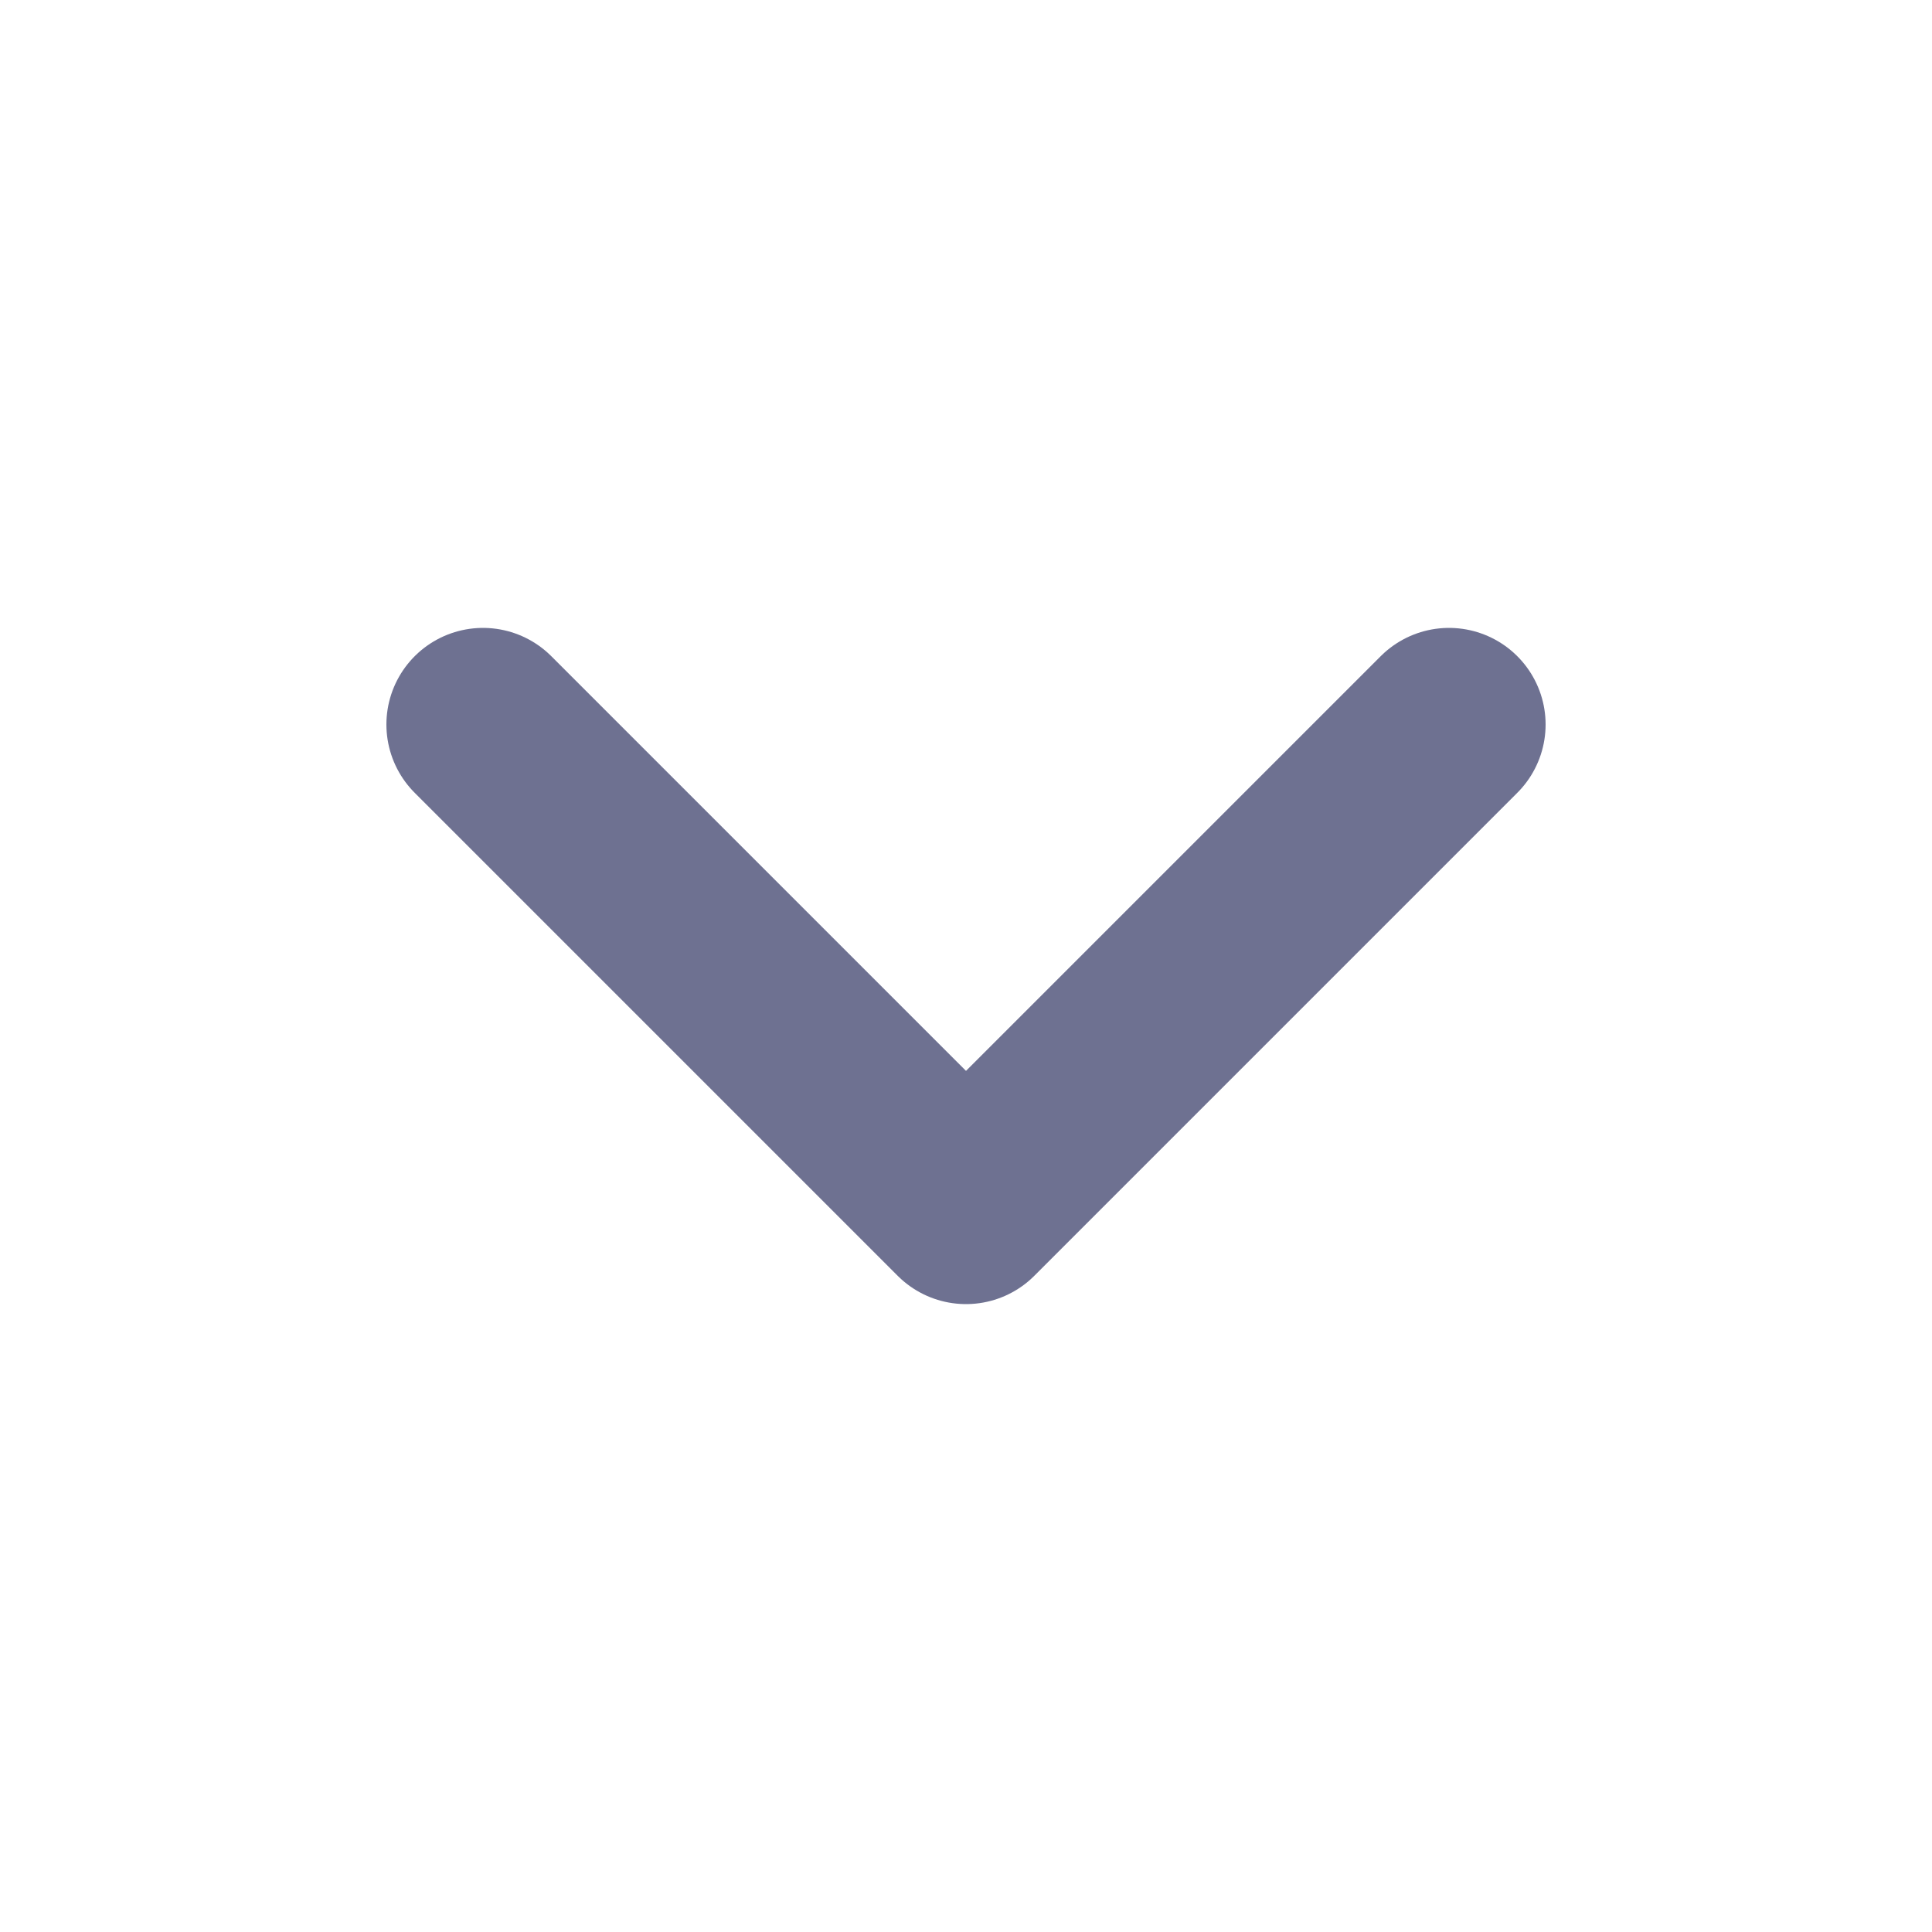
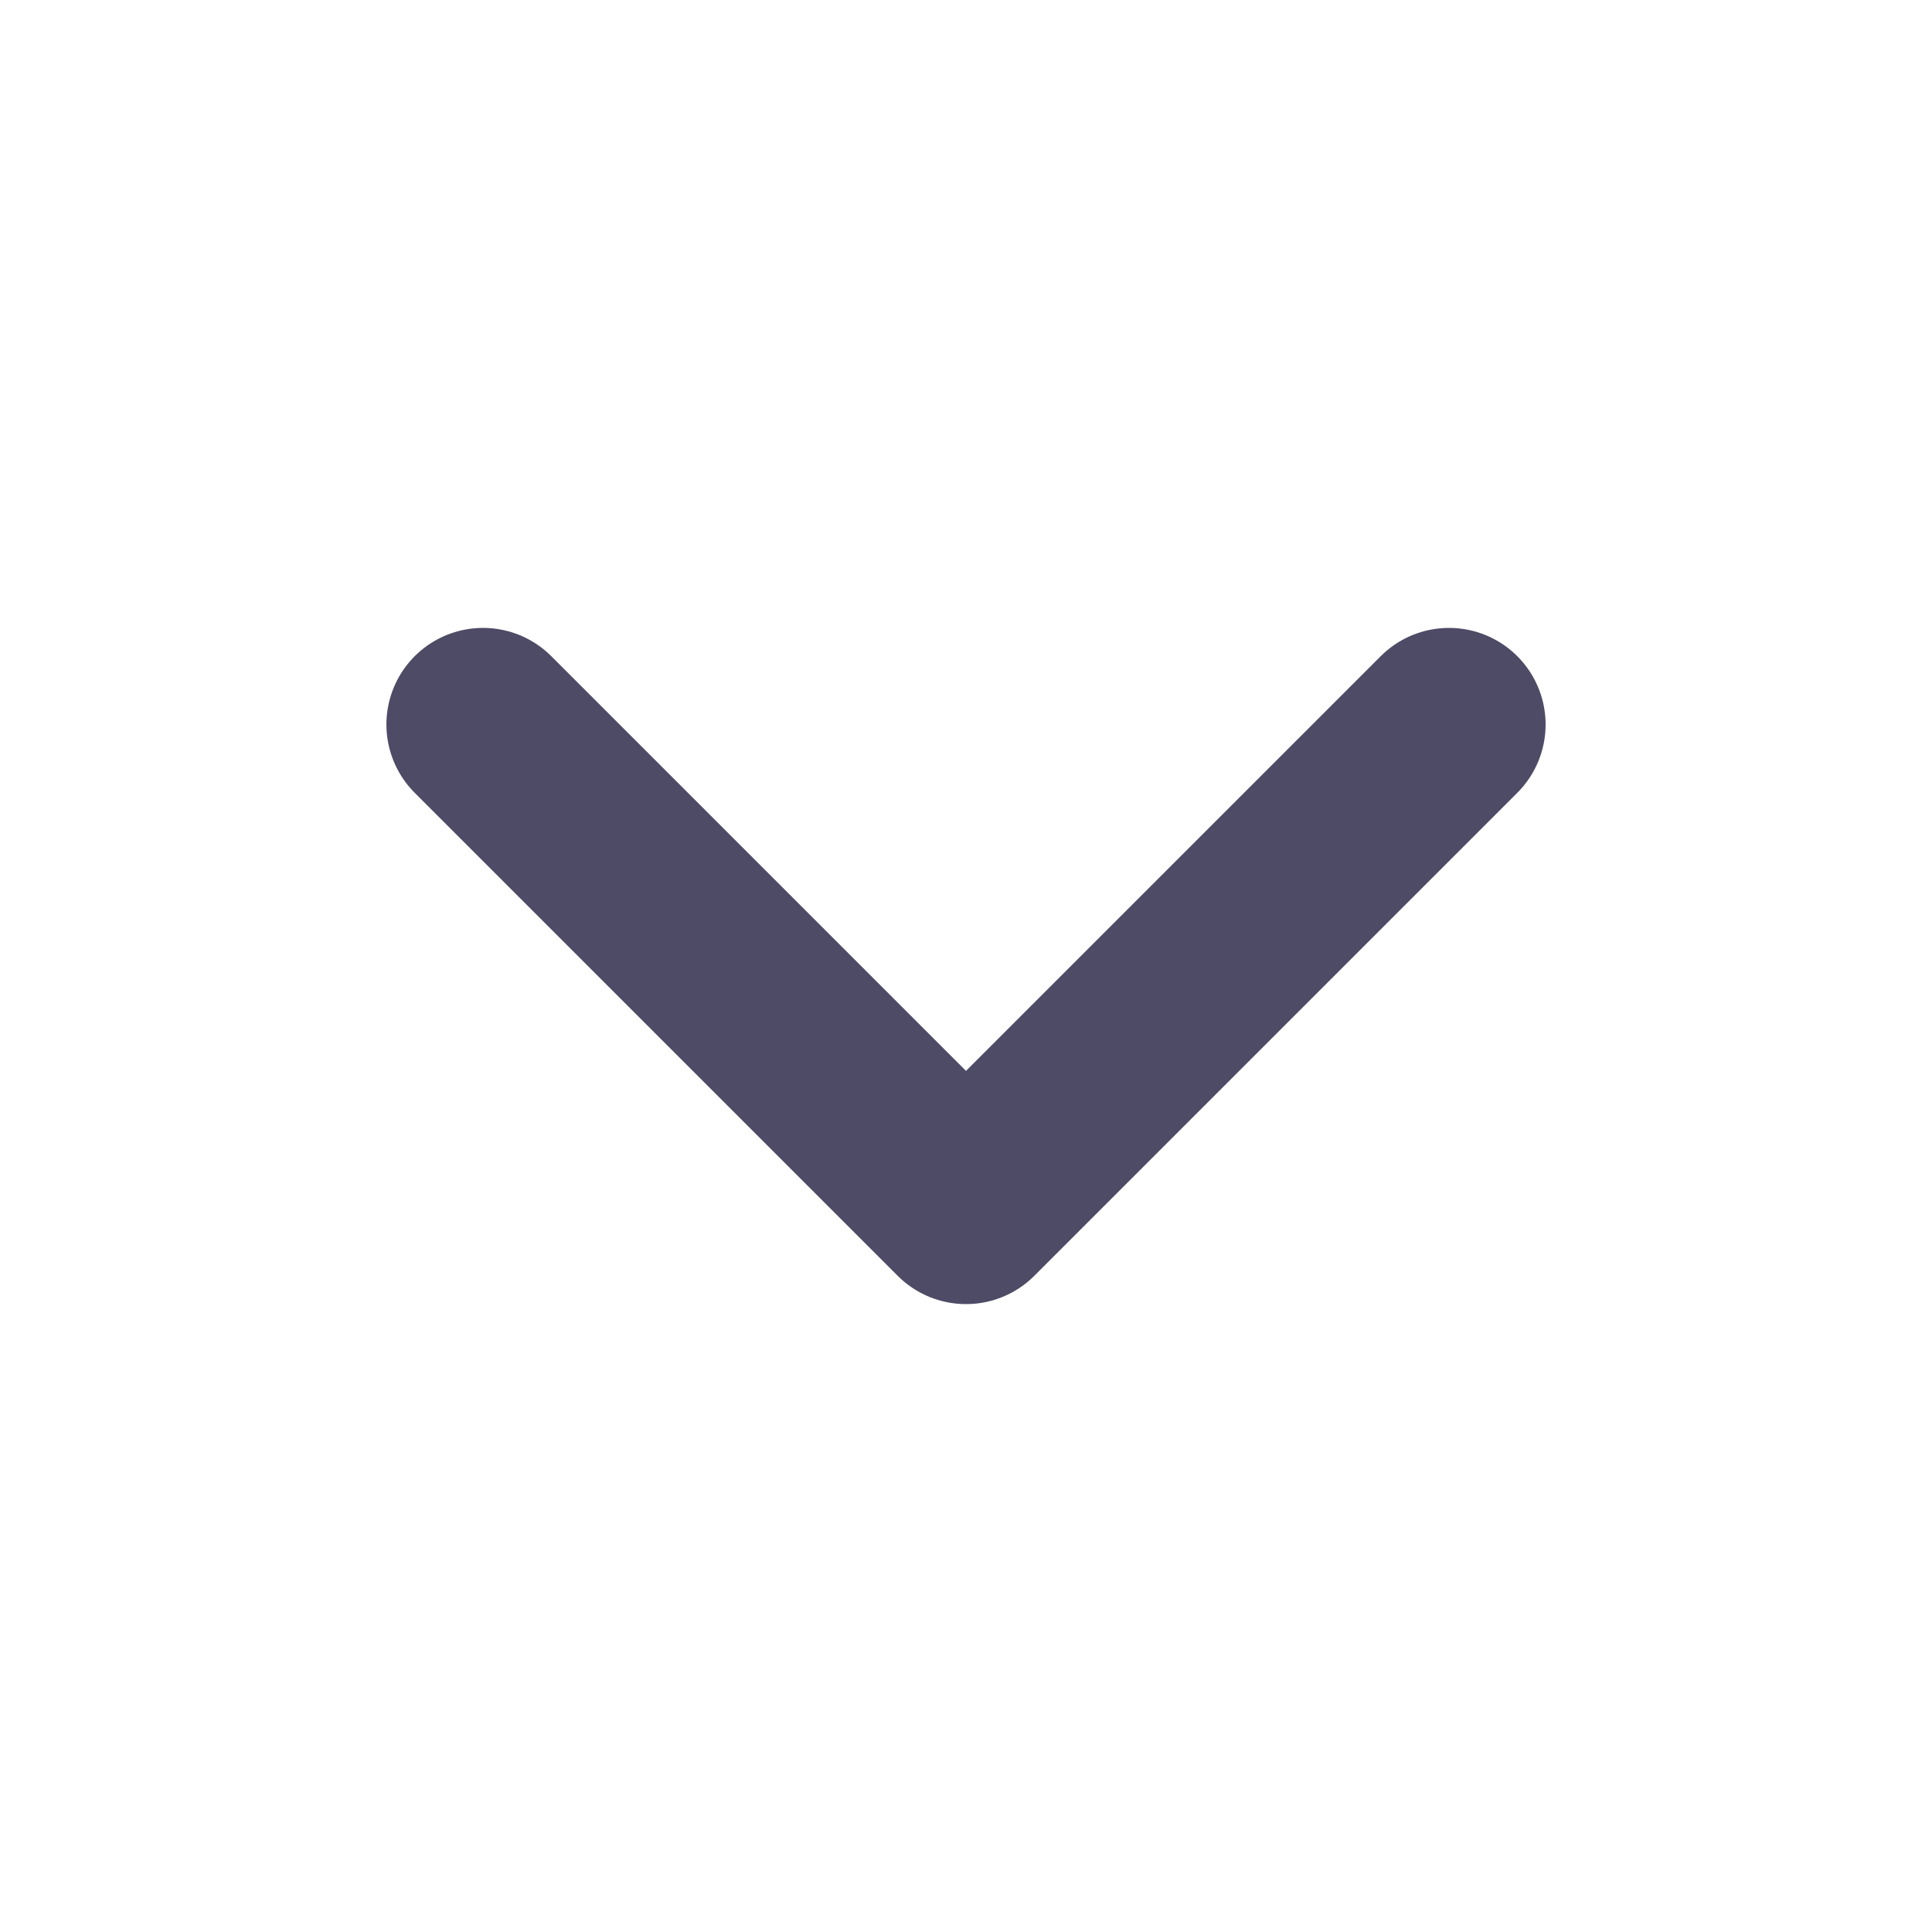
<svg xmlns="http://www.w3.org/2000/svg" width="16" height="16" viewBox="0 0 16 16" fill="none">
-   <path d="M4 6L8 10L12 6" stroke="#6E7191" stroke-width="1.6" stroke-linecap="round" stroke-linejoin="round" />
+   <path d="M4 6L8 10L12 6" stroke="#4E4B66" stroke-width="1.6" stroke-linecap="round" stroke-linejoin="round" />
</svg>
